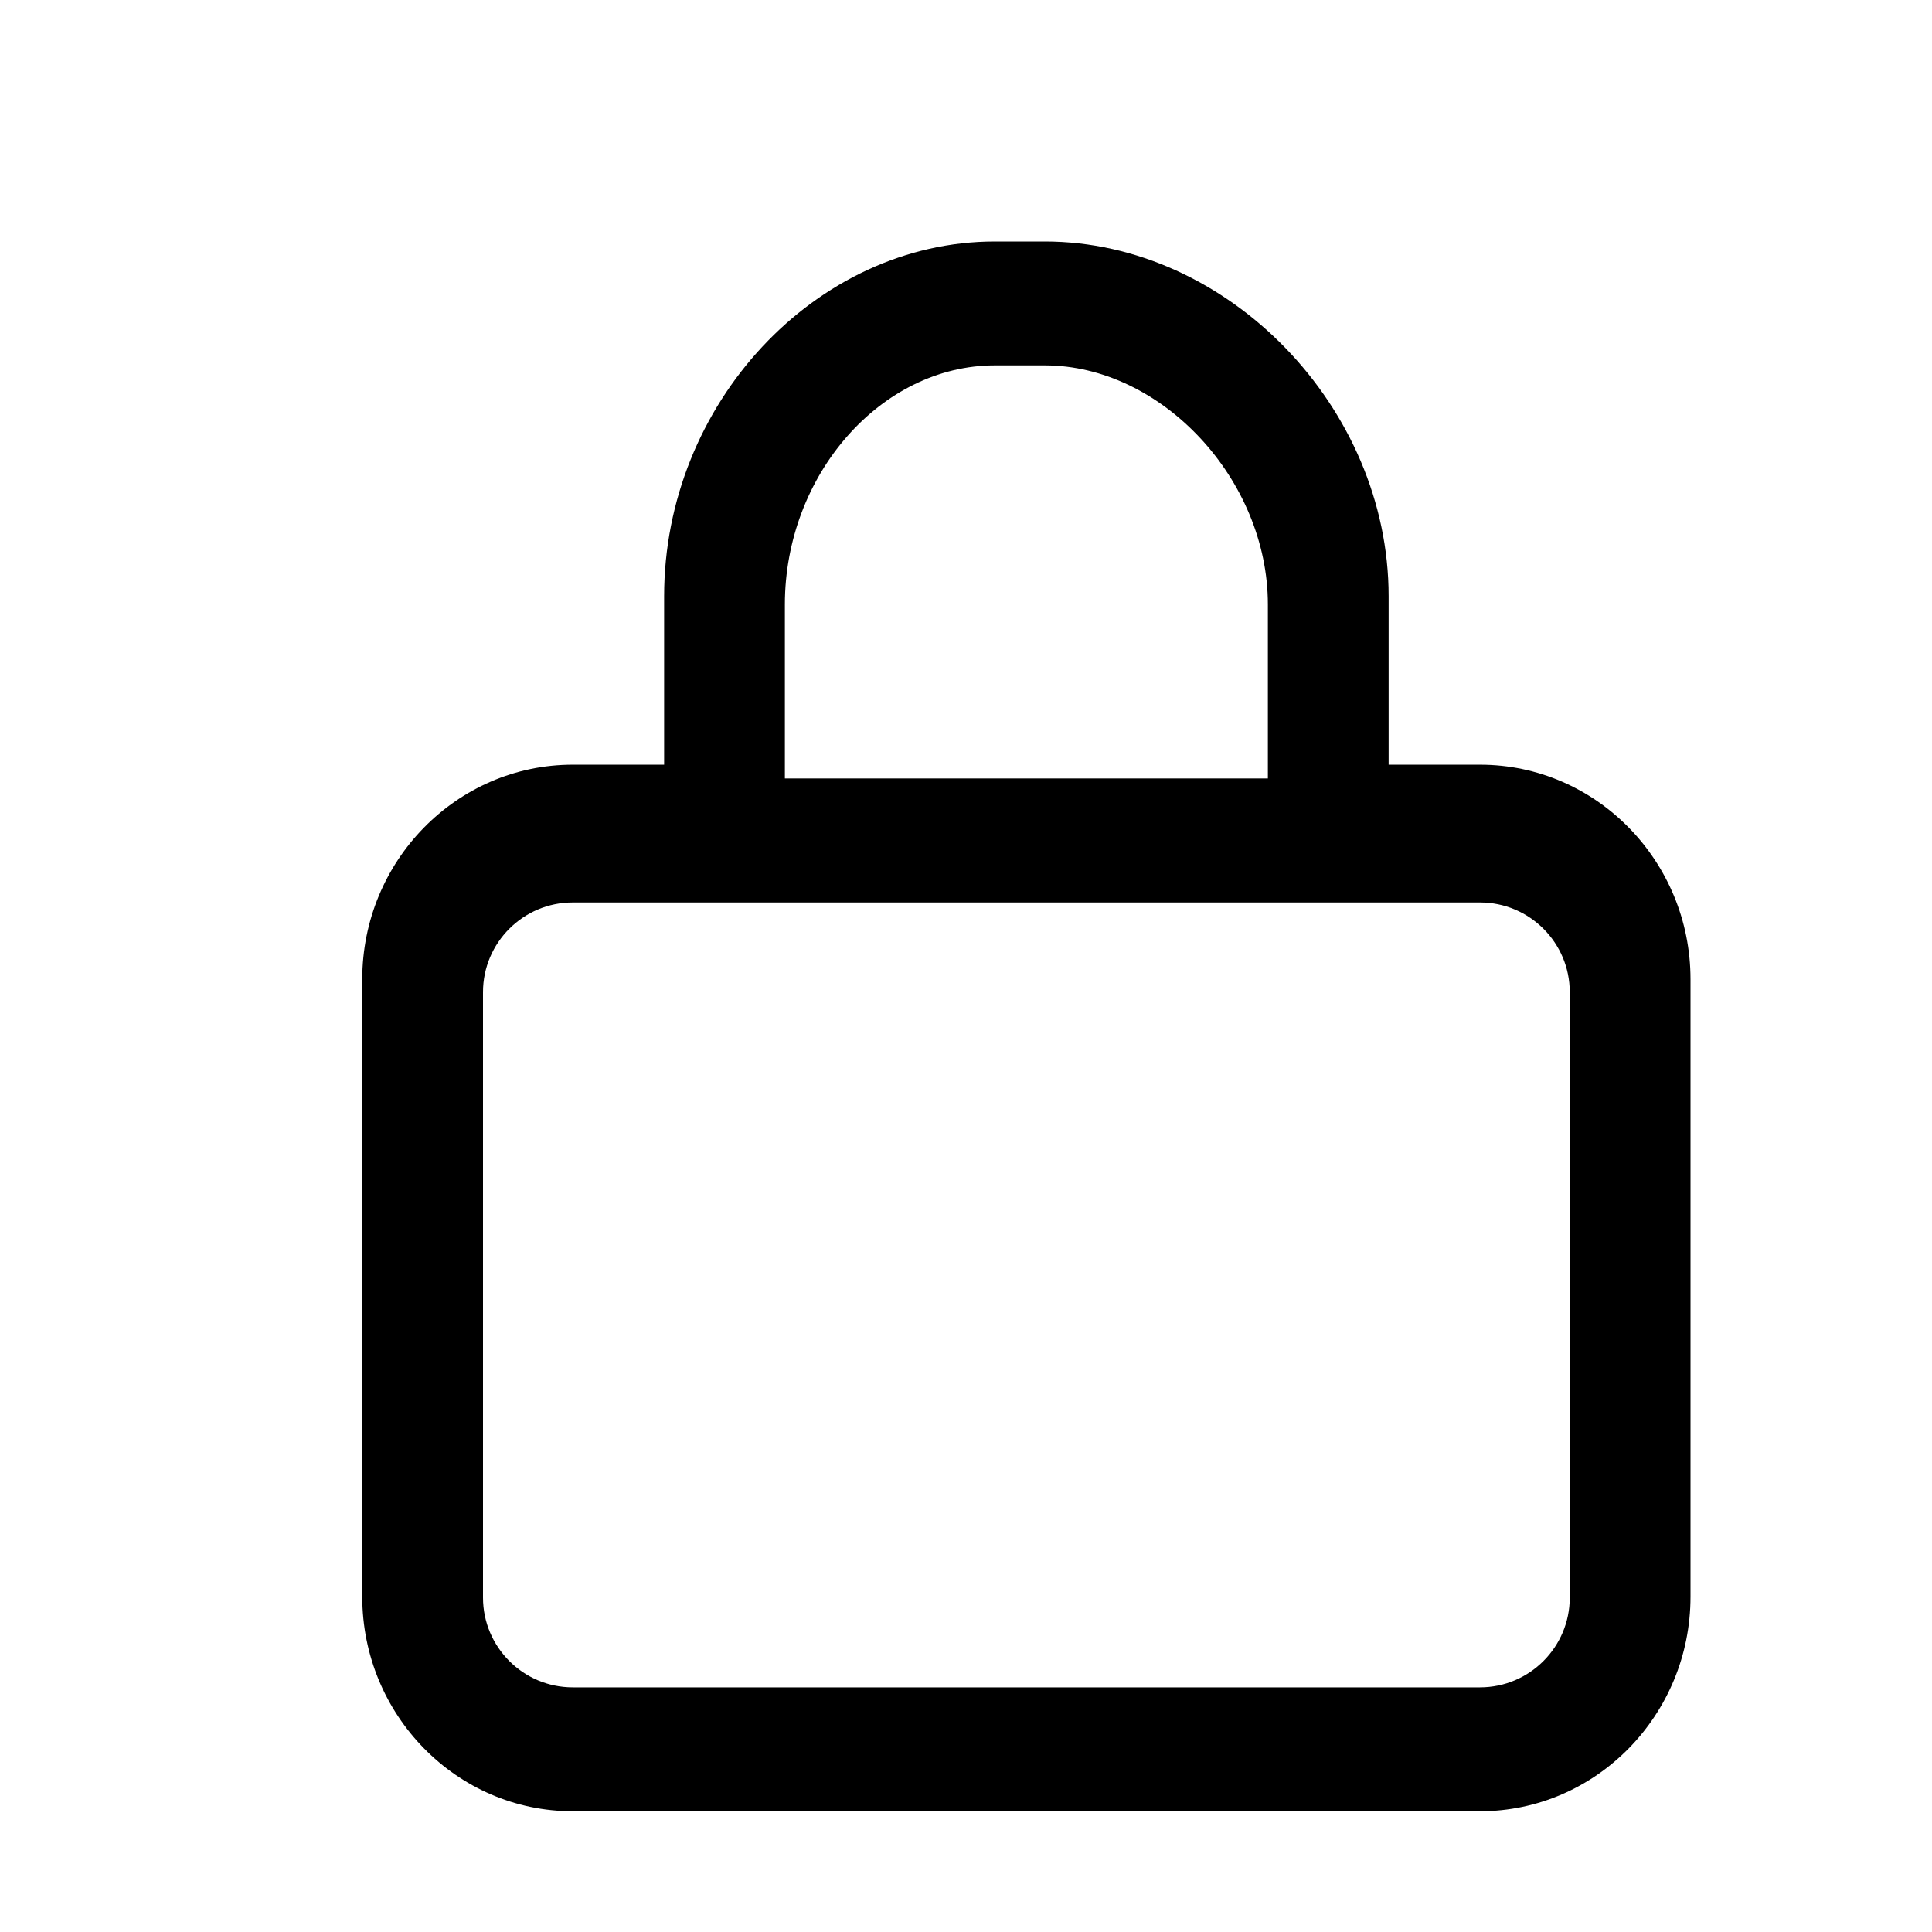
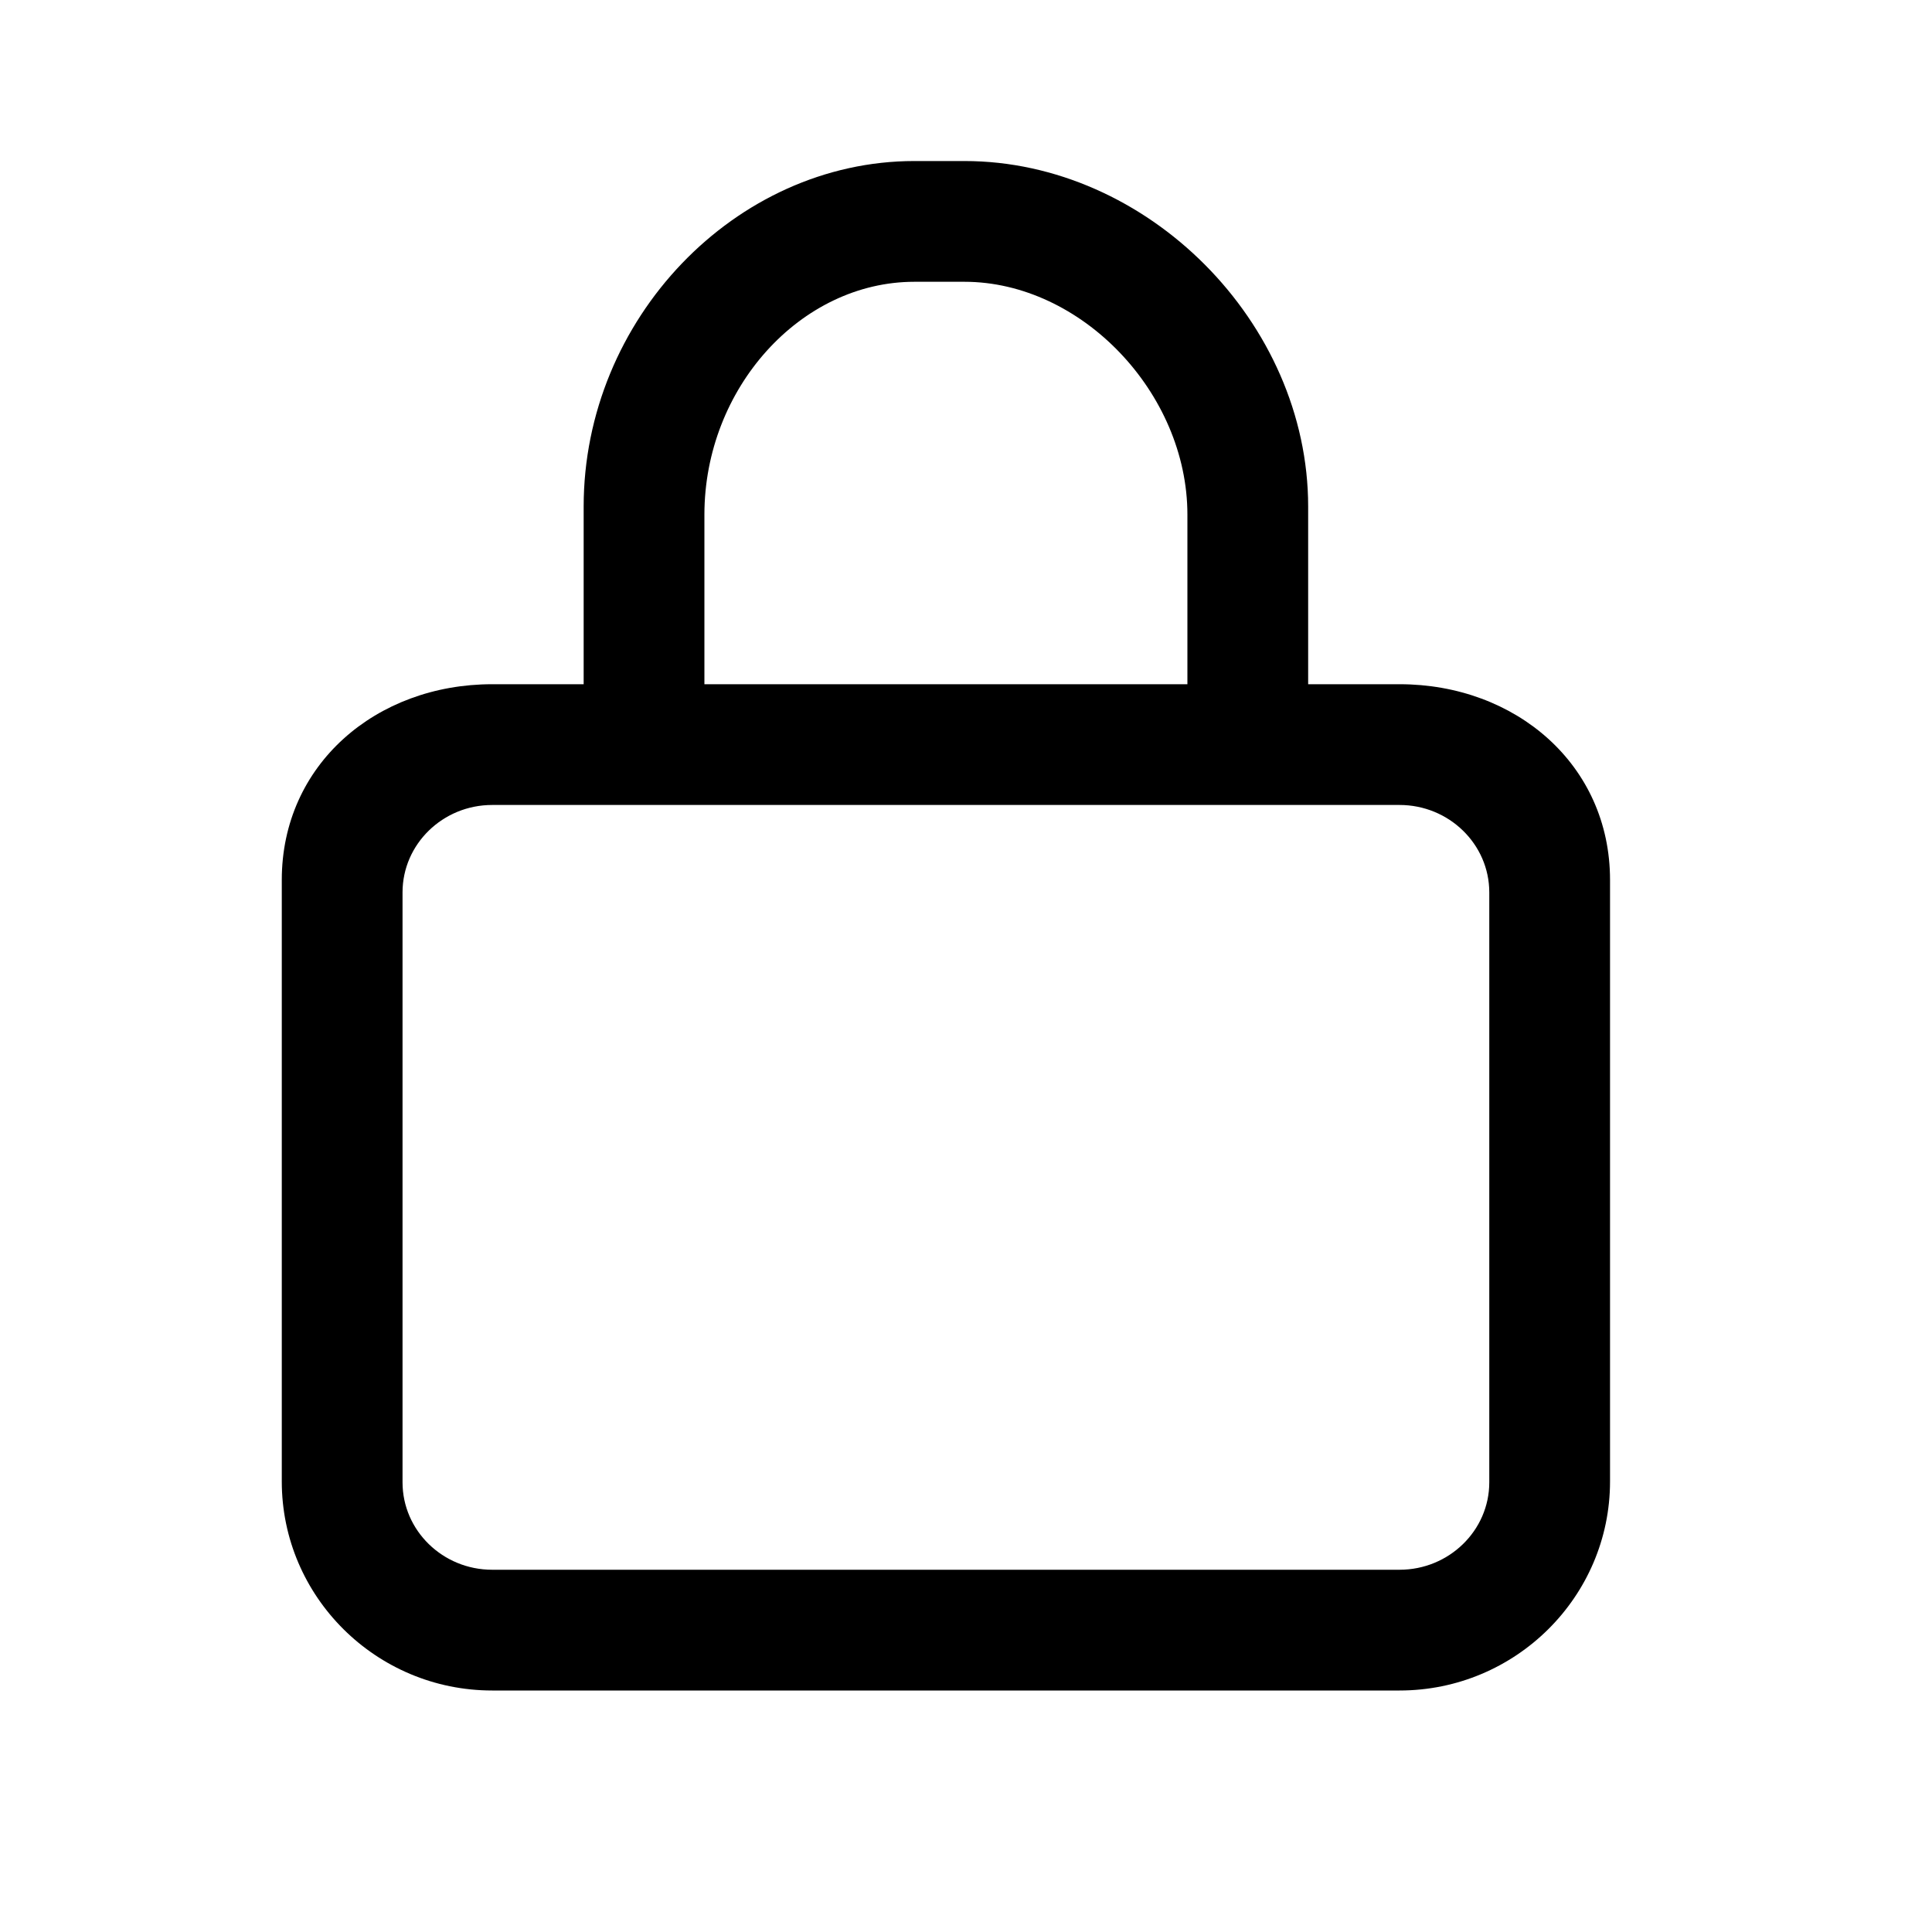
- <svg xmlns="http://www.w3.org/2000/svg" width="16px" height="16px" viewBox="0 0 16 16" version="1.1">
-   <defs />
-   <g id="Page-1" stroke="none" stroke-width="1" fill="none" fill-rule="evenodd">
-     <g id="lock_normal" fill="#000000">
-       <path d="M12.257,6.333 L11.5,6.333 L11.5,4.937 C11.5,3.373 10.17,2 8.653,2 L8.239,2 C6.755,2 5.5,3.345 5.5,4.937 L5.5,6.333 L4.743,6.333 C3.782,6.333 3,7.13 3,8.11 L3,13.223 C3,14.203 3.782,15 4.743,15 L12.257,15 C13.218,15 14,14.203 14,13.223 L14,8.11 C14,7.13 13.218,6.333 12.257,6.333 L12.257,6.333 Z M6.5,5.006 C6.5,3.933 7.296,3.026 8.239,3.026 L8.653,3.026 C9.62,3.026 10.5,3.97 10.5,5.006 L10.5,6.447 L6.5,6.447 L6.5,5.006 L6.5,5.006 Z M13,13.231 C13,13.64 12.667,13.974 12.257,13.974 L4.743,13.974 C4.333,13.974 4,13.64 4,13.231 L4,8.216 C4,7.807 4.333,7.474 4.743,7.474 L12.257,7.474 C12.667,7.474 13,7.807 13,8.216 L13,13.231 L13,13.231 Z" id="Fill-1" />
-     </g>
+ <svg xmlns="http://www.w3.org/2000/svg" width="20px" height="20px" viewBox="0 0 20 20" version="1.1">
+   <g id="D/login_lock48/Normal备份" stroke="none" fill="none" fill-rule="evenodd">
+     <path d="M13.542,7.083 L13.542,5.244 C13.542,3.338 11.879,1.667 9.984,1.667 L9.466,1.667 C7.61,1.667 6.042,3.305 6.042,5.244 L6.042,7.083 L5.095,7.083 C3.894,7.083 2.917,7.915 2.917,9.109 L2.917,15.336 C2.917,16.529 3.894,17.5 5.095,17.5 L14.488,17.5 C15.689,17.5 16.667,16.529 16.667,15.336 L16.667,9.109 C16.667,7.915 15.689,7.083 14.488,7.083 L13.542,7.083 Z M9.466,2.917 L9.984,2.917 C11.192,2.917 12.292,4.066 12.292,5.328 L12.292,7.083 L7.292,7.083 L7.292,5.328 C7.292,4.021 8.287,2.917 9.466,2.917 Z M14.488,16.25 L5.095,16.25 C4.583,16.25 4.167,15.844 4.167,15.345 L4.167,9.238 C4.167,8.739 4.583,8.333 5.095,8.333 L14.488,8.333 C15,8.333 15.417,8.739 15.417,9.238 L15.417,15.345 C15.417,15.844 15,16.25 14.488,16.25 Z" id="Fill-1" fill="#000000" />
  </g>
</svg>
